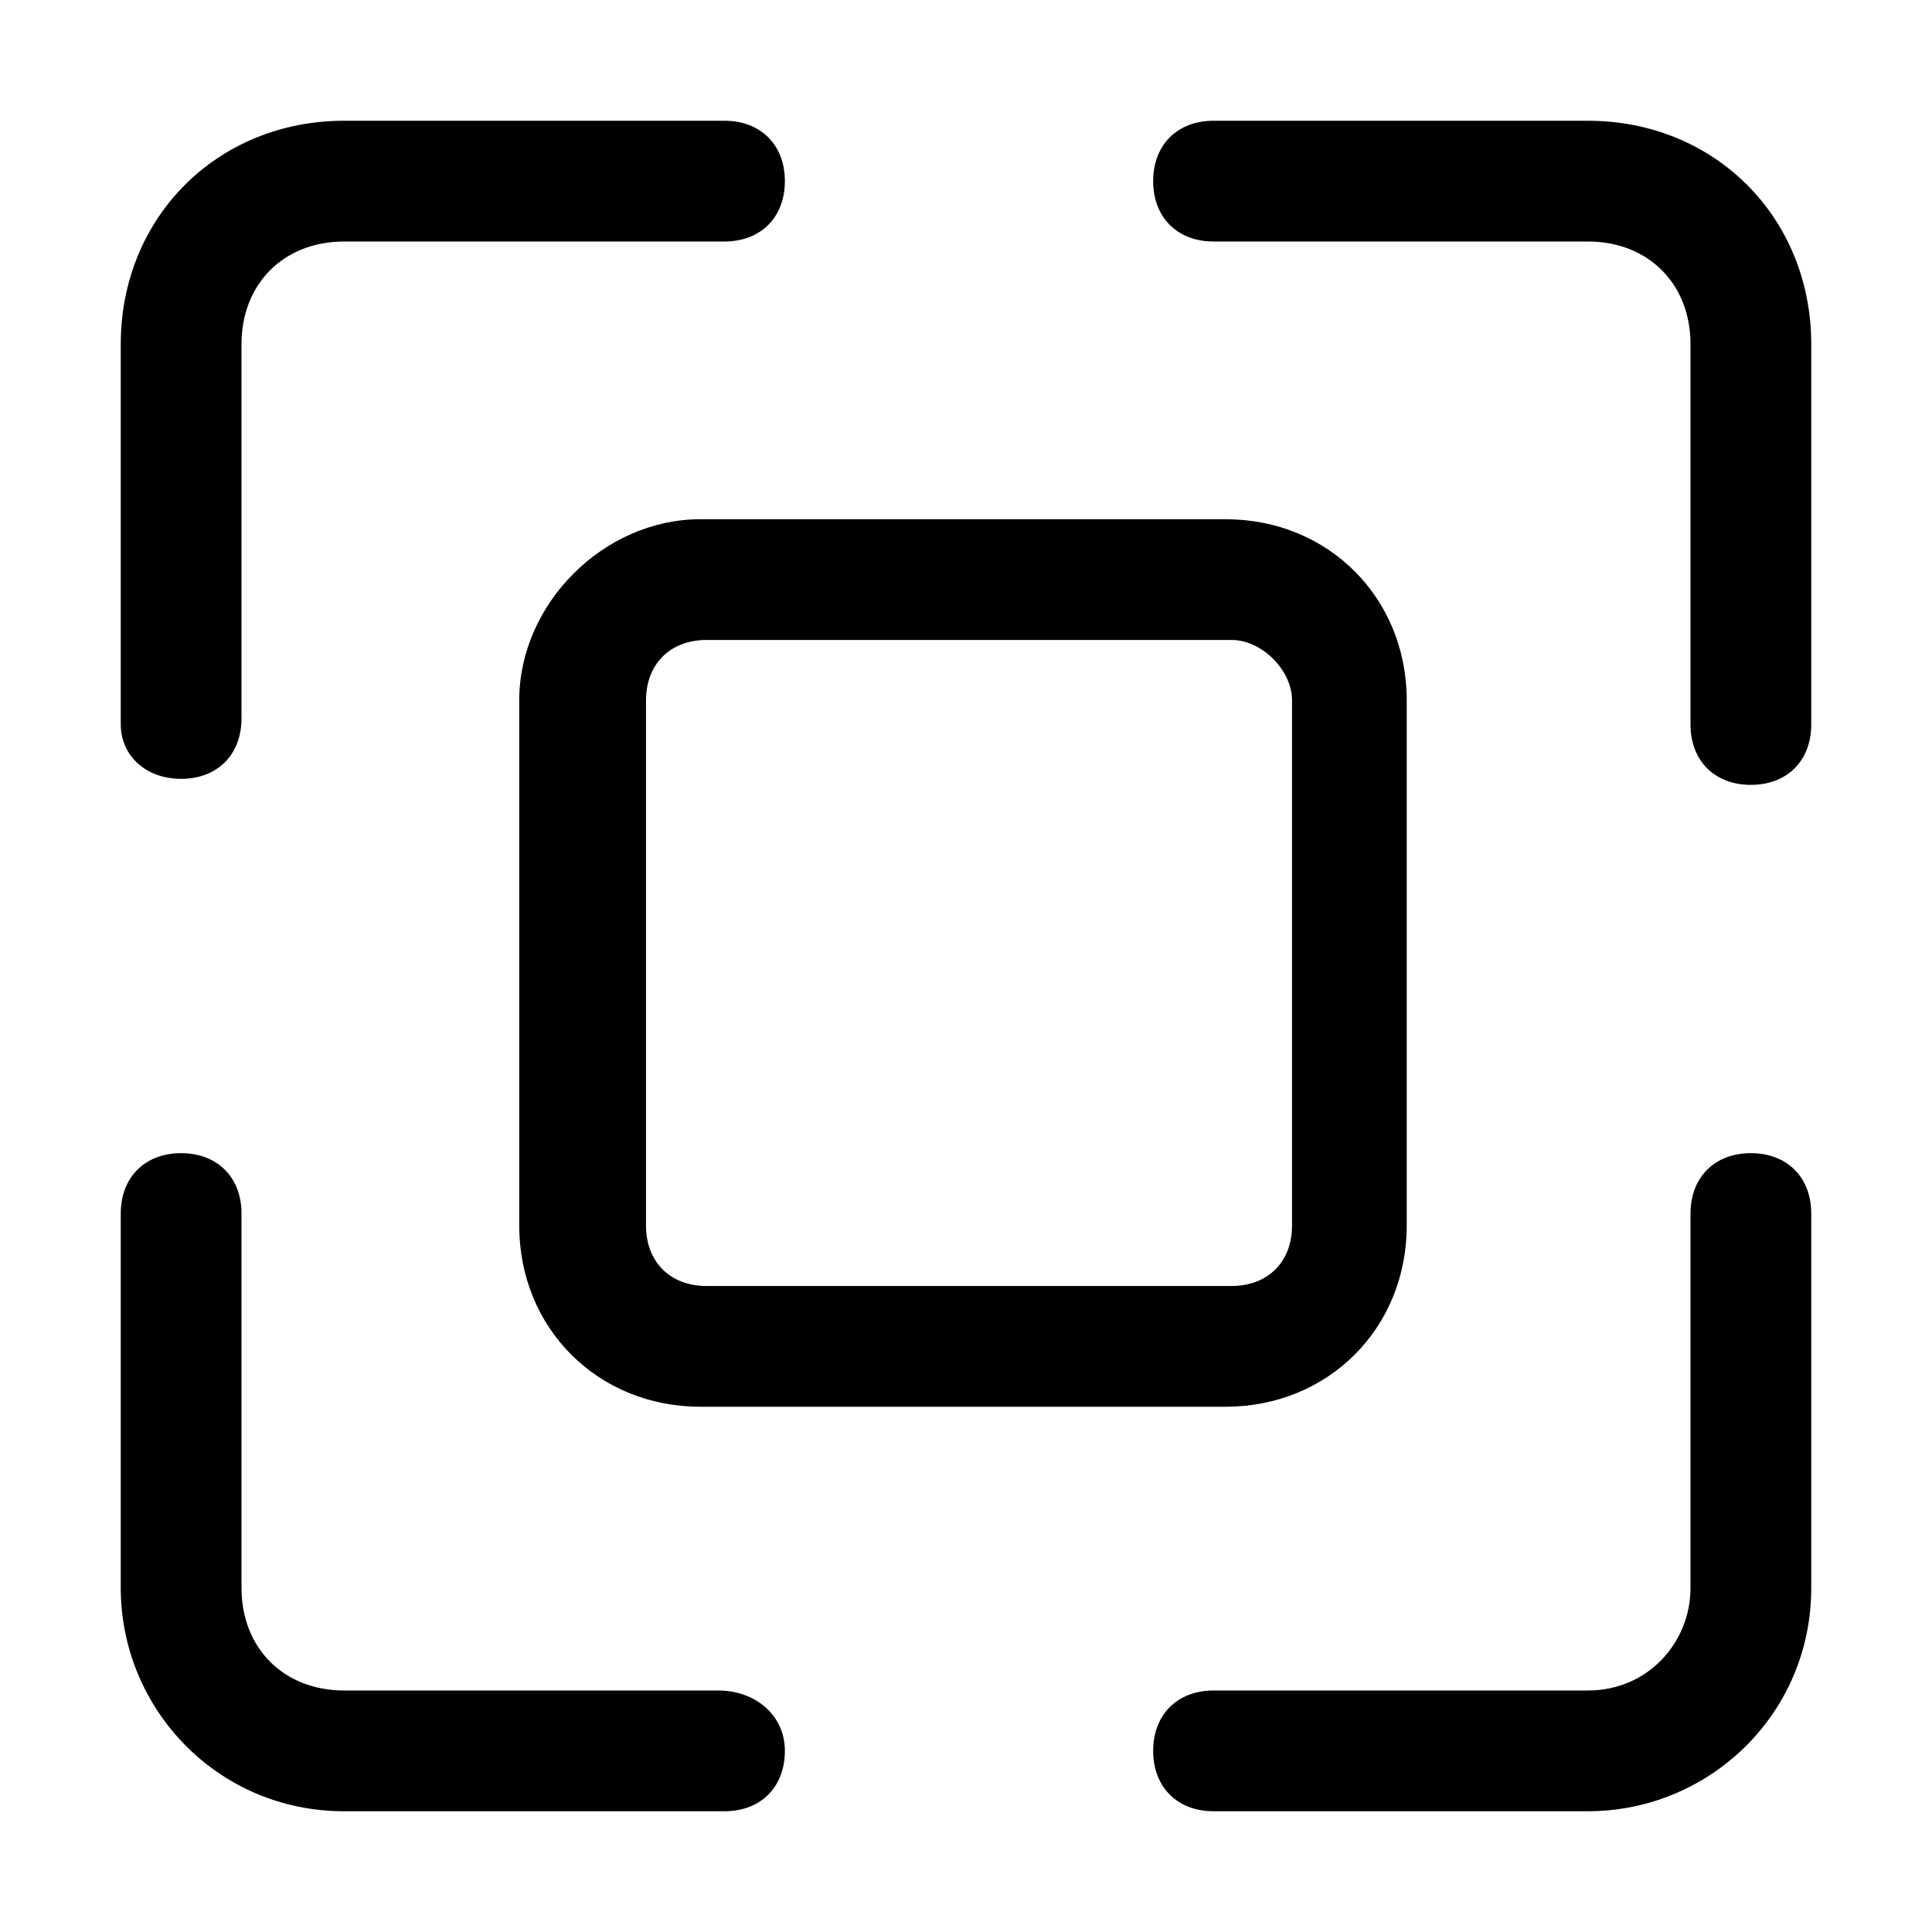
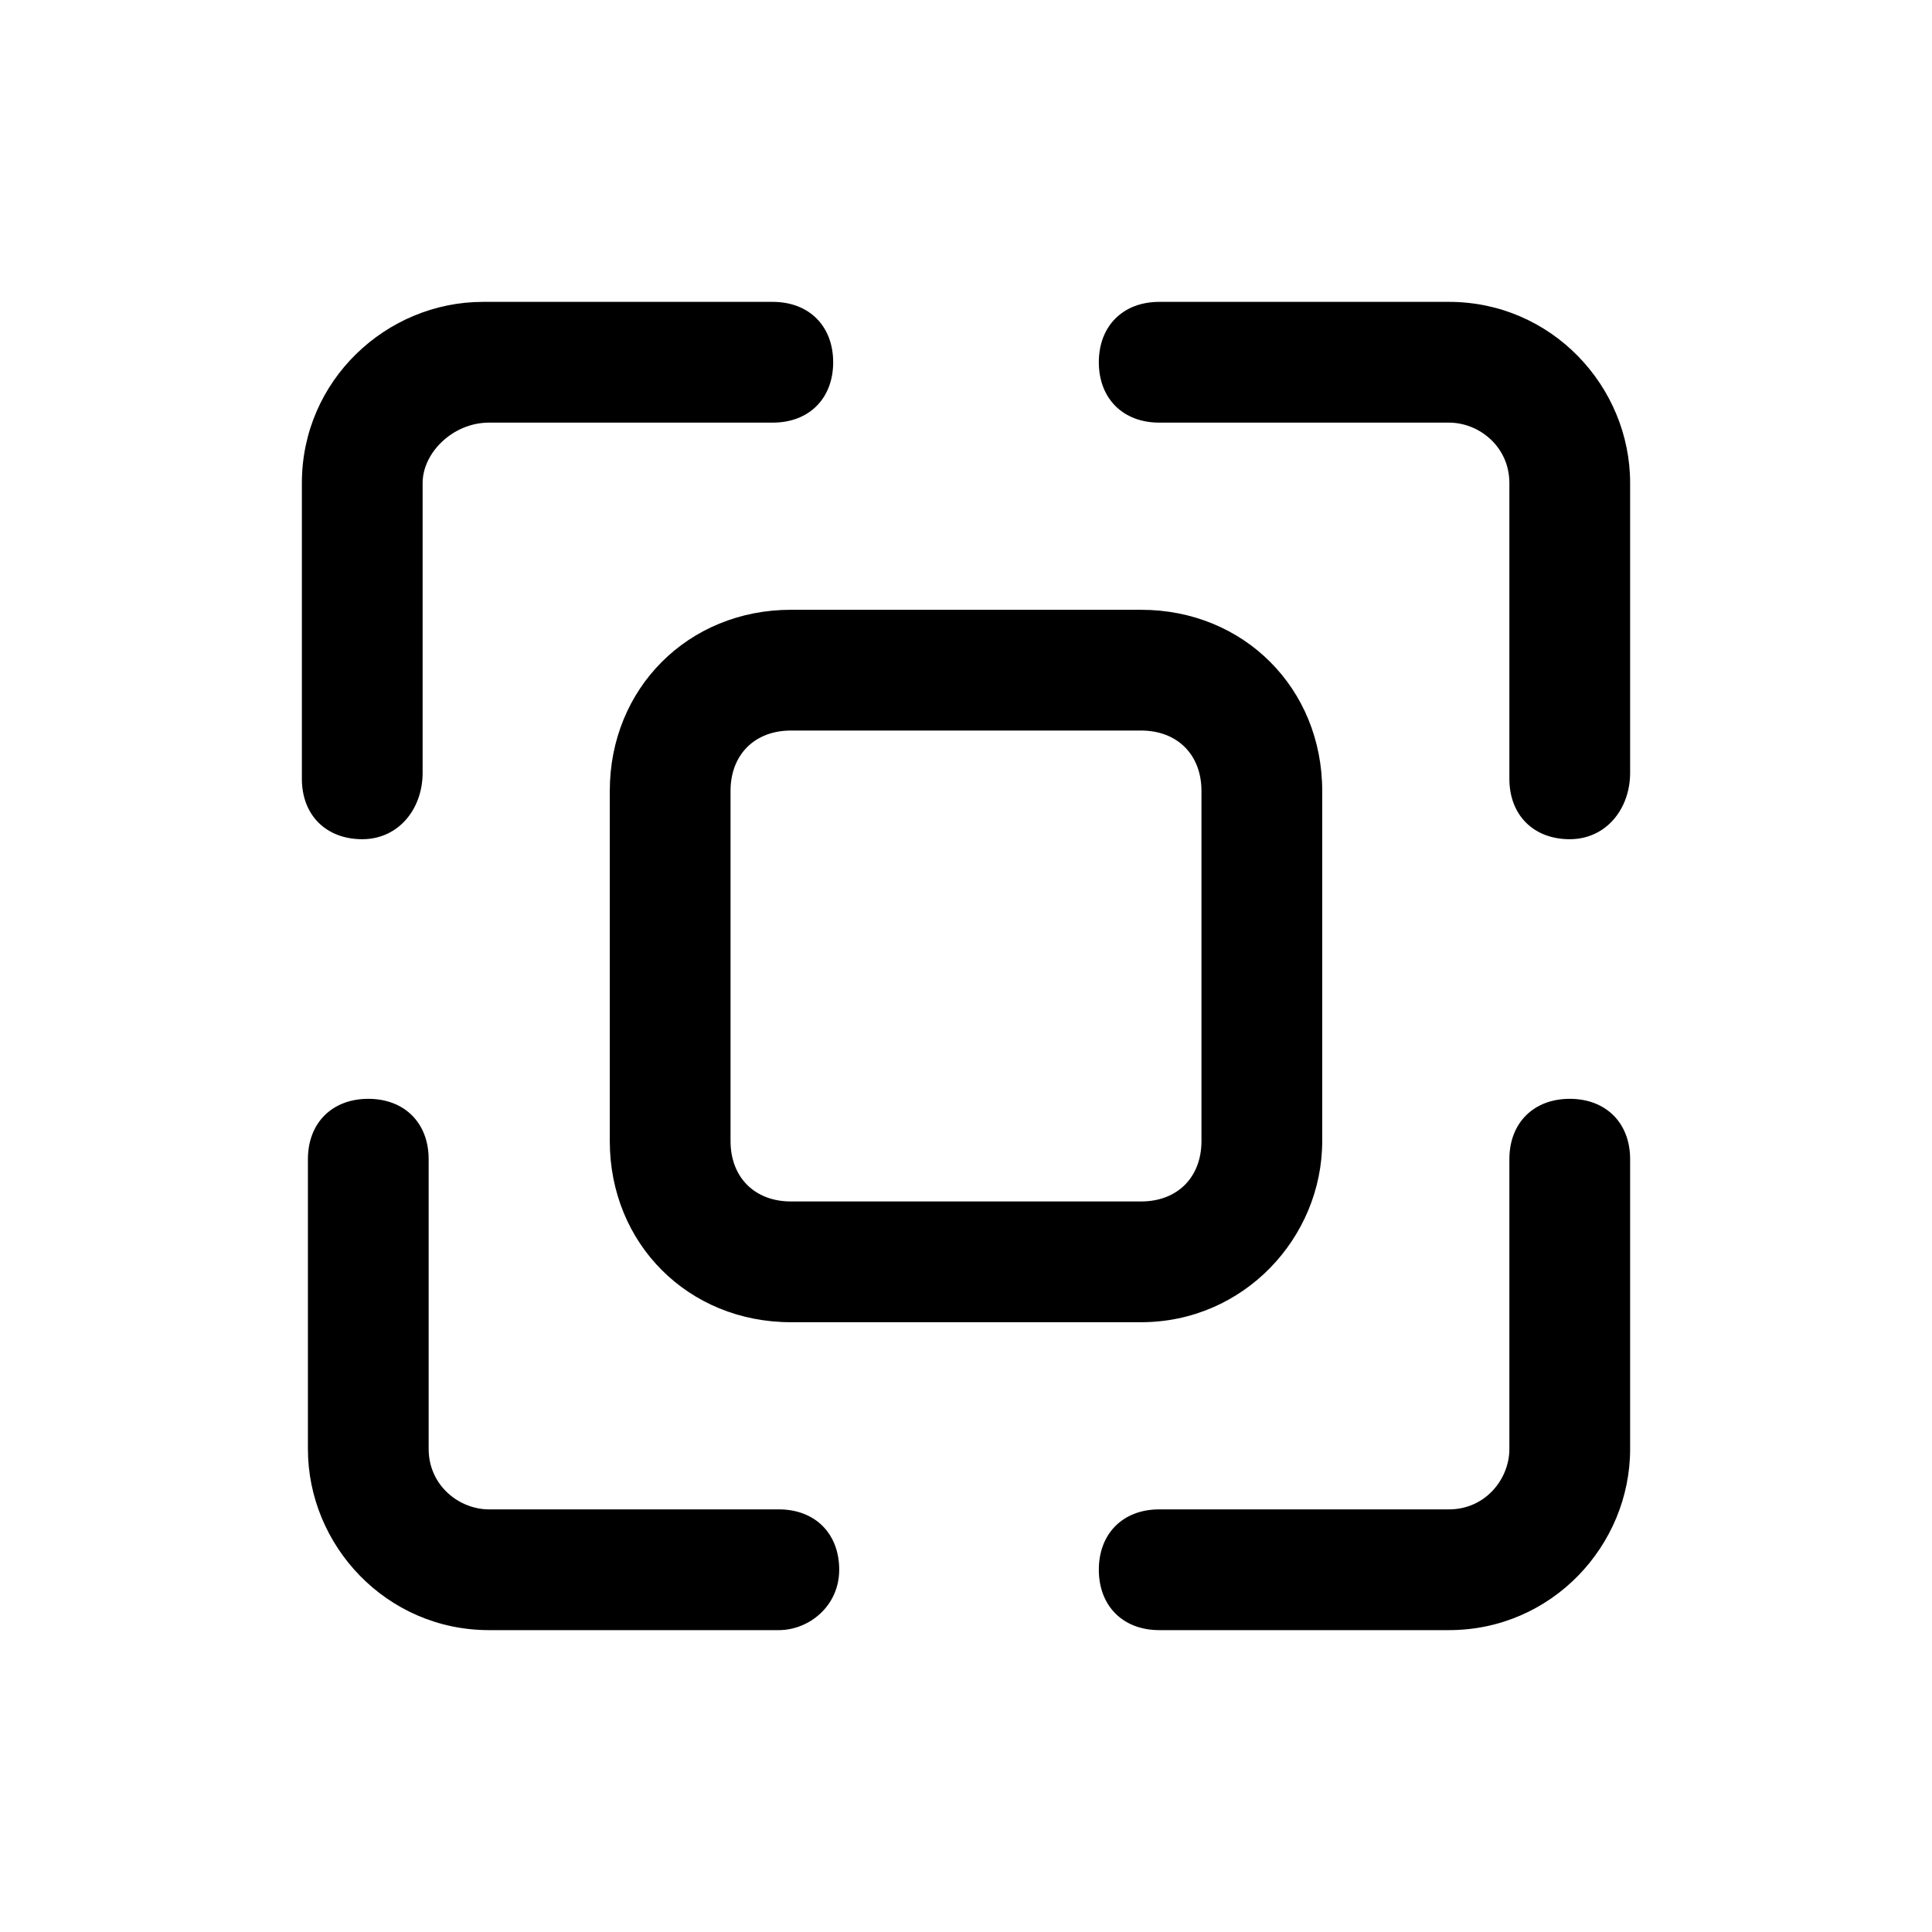
<svg xmlns="http://www.w3.org/2000/svg" width="32" height="32" viewBox="0 0 32 32" fill="none">
-   <path d="M8.6 11.6V20.3C8.6 22 9.9 23.3 11.6 23.3H20.3C22 23.3 23.3 22 23.3 20.3V11.6C23.3 9.9 22 8.6 20.3 8.6H11.6C10 8.6 8.6 10 8.6 11.6ZM21.4 11.6V20.3C21.4 20.9 21 21.3 20.4 21.3H11.7C11.1 21.3 10.7 20.9 10.7 20.3V11.6C10.7 11 11.1 10.6 11.7 10.6H20.4C20.9 10.6 21.4 11.1 21.4 11.6Z" fill="black" />
-   <path d="M3 12.9C3.6 12.9 4 12.5 4 11.9V5.7C4 4.7 4.7 4 5.7 4H12C12.6 4 13 3.6 13 3C13 2.4 12.6 2 12 2H5.7C3.6 2 2 3.6 2 5.7V12C2 12.5 2.4 12.9 3 12.9Z" fill="black" />
-   <path d="M26.3 2H20.1C19.5 2 19.1 2.4 19.1 3C19.1 3.6 19.5 4 20.1 4H26.3C27.3 4 28 4.7 28 5.7V12C28 12.6 28.4 13 29 13C29.6 13 30 12.6 30 12V5.7C30 3.6 28.4 2 26.3 2Z" fill="black" />
-   <path d="M29 19.1C28.4 19.1 28 19.5 28 20.1V26.3C28 27.2 27.3 28 26.3 28H20.1C19.5 28 19.1 28.4 19.1 29C19.1 29.6 19.5 30 20.1 30H26.3C28.3 30 30 28.4 30 26.3V20.1C30 19.5 29.6 19.1 29 19.1Z" fill="black" />
-   <path d="M11.9 28H5.7C4.7 28 4 27.3 4 26.3V20.1C4 19.5 3.6 19.1 3 19.1C2.4 19.1 2 19.5 2 20.1V26.3C2 28.3 3.6 30 5.7 30H12C12.6 30 13 29.6 13 29C13 28.4 12.5 28 11.9 28Z" fill="black" />
+   <path d="M18.9 21.9H13.1C11.4 21.9 10.1 20.6 10.1 18.9V13.1C10.1 11.4 11.4 10.1 13.1 10.1H18.9C20.6 10.1 21.9 11.4 21.9 13.1V18.9C21.9 20.5 20.6 21.9 18.9 21.9ZM13.1 12.1C12.5 12.1 12.1 12.5 12.1 13.1V18.9C12.1 19.5 12.5 19.9 13.1 19.9H18.9C19.5 19.9 19.9 19.5 19.9 18.9V13.1C19.9 12.5 19.5 12.1 18.9 12.1H13.1Z" fill="black" />
+   <path d="M6 13.9C5.4 13.9 5 13.5 5 12.9V8C5 6.3 6.4 5 8 5H12.8C13.4 5 13.8 5.4 13.8 6C13.8 6.6 13.4 7 12.8 7H8.1C7.5 7 7 7.5 7 8V12.8C7 13.4 6.6 13.9 6 13.9Z" fill="black" />
+   <path d="M26 13.9C25.4 13.9 25 13.5 25 12.9V8C25 7.4 24.5 7 24 7H19.2C18.6 7 18.2 6.6 18.2 6C18.2 5.4 18.6 5 19.2 5H24C25.7 5 27 6.4 27 8V12.8C27 13.4 26.6 13.9 26 13.9Z" fill="black" />
+   <path d="M24 27H19.2C18.6 27 18.2 26.6 18.2 26C18.2 25.4 18.6 25 19.2 25H24C24.6 25 25 24.5 25 24V19.2C25 18.6 25.4 18.2 26 18.2C26.6 18.2 27 18.6 27 19.2V24C27 25.6 25.7 27 24 27Z" fill="black" />
+   <path d="M12.9 27H8.1C6.4 27 5.1 25.6 5.1 24V19.2C5.1 18.6 5.5 18.2 6.1 18.2C6.7 18.2 7.1 18.6 7.1 19.2V24C7.1 24.6 7.6 25 8.1 25H12.9C13.5 25 13.9 25.4 13.9 26C13.9 26.6 13.4 27 12.9 27Z" fill="black" />
</svg>
